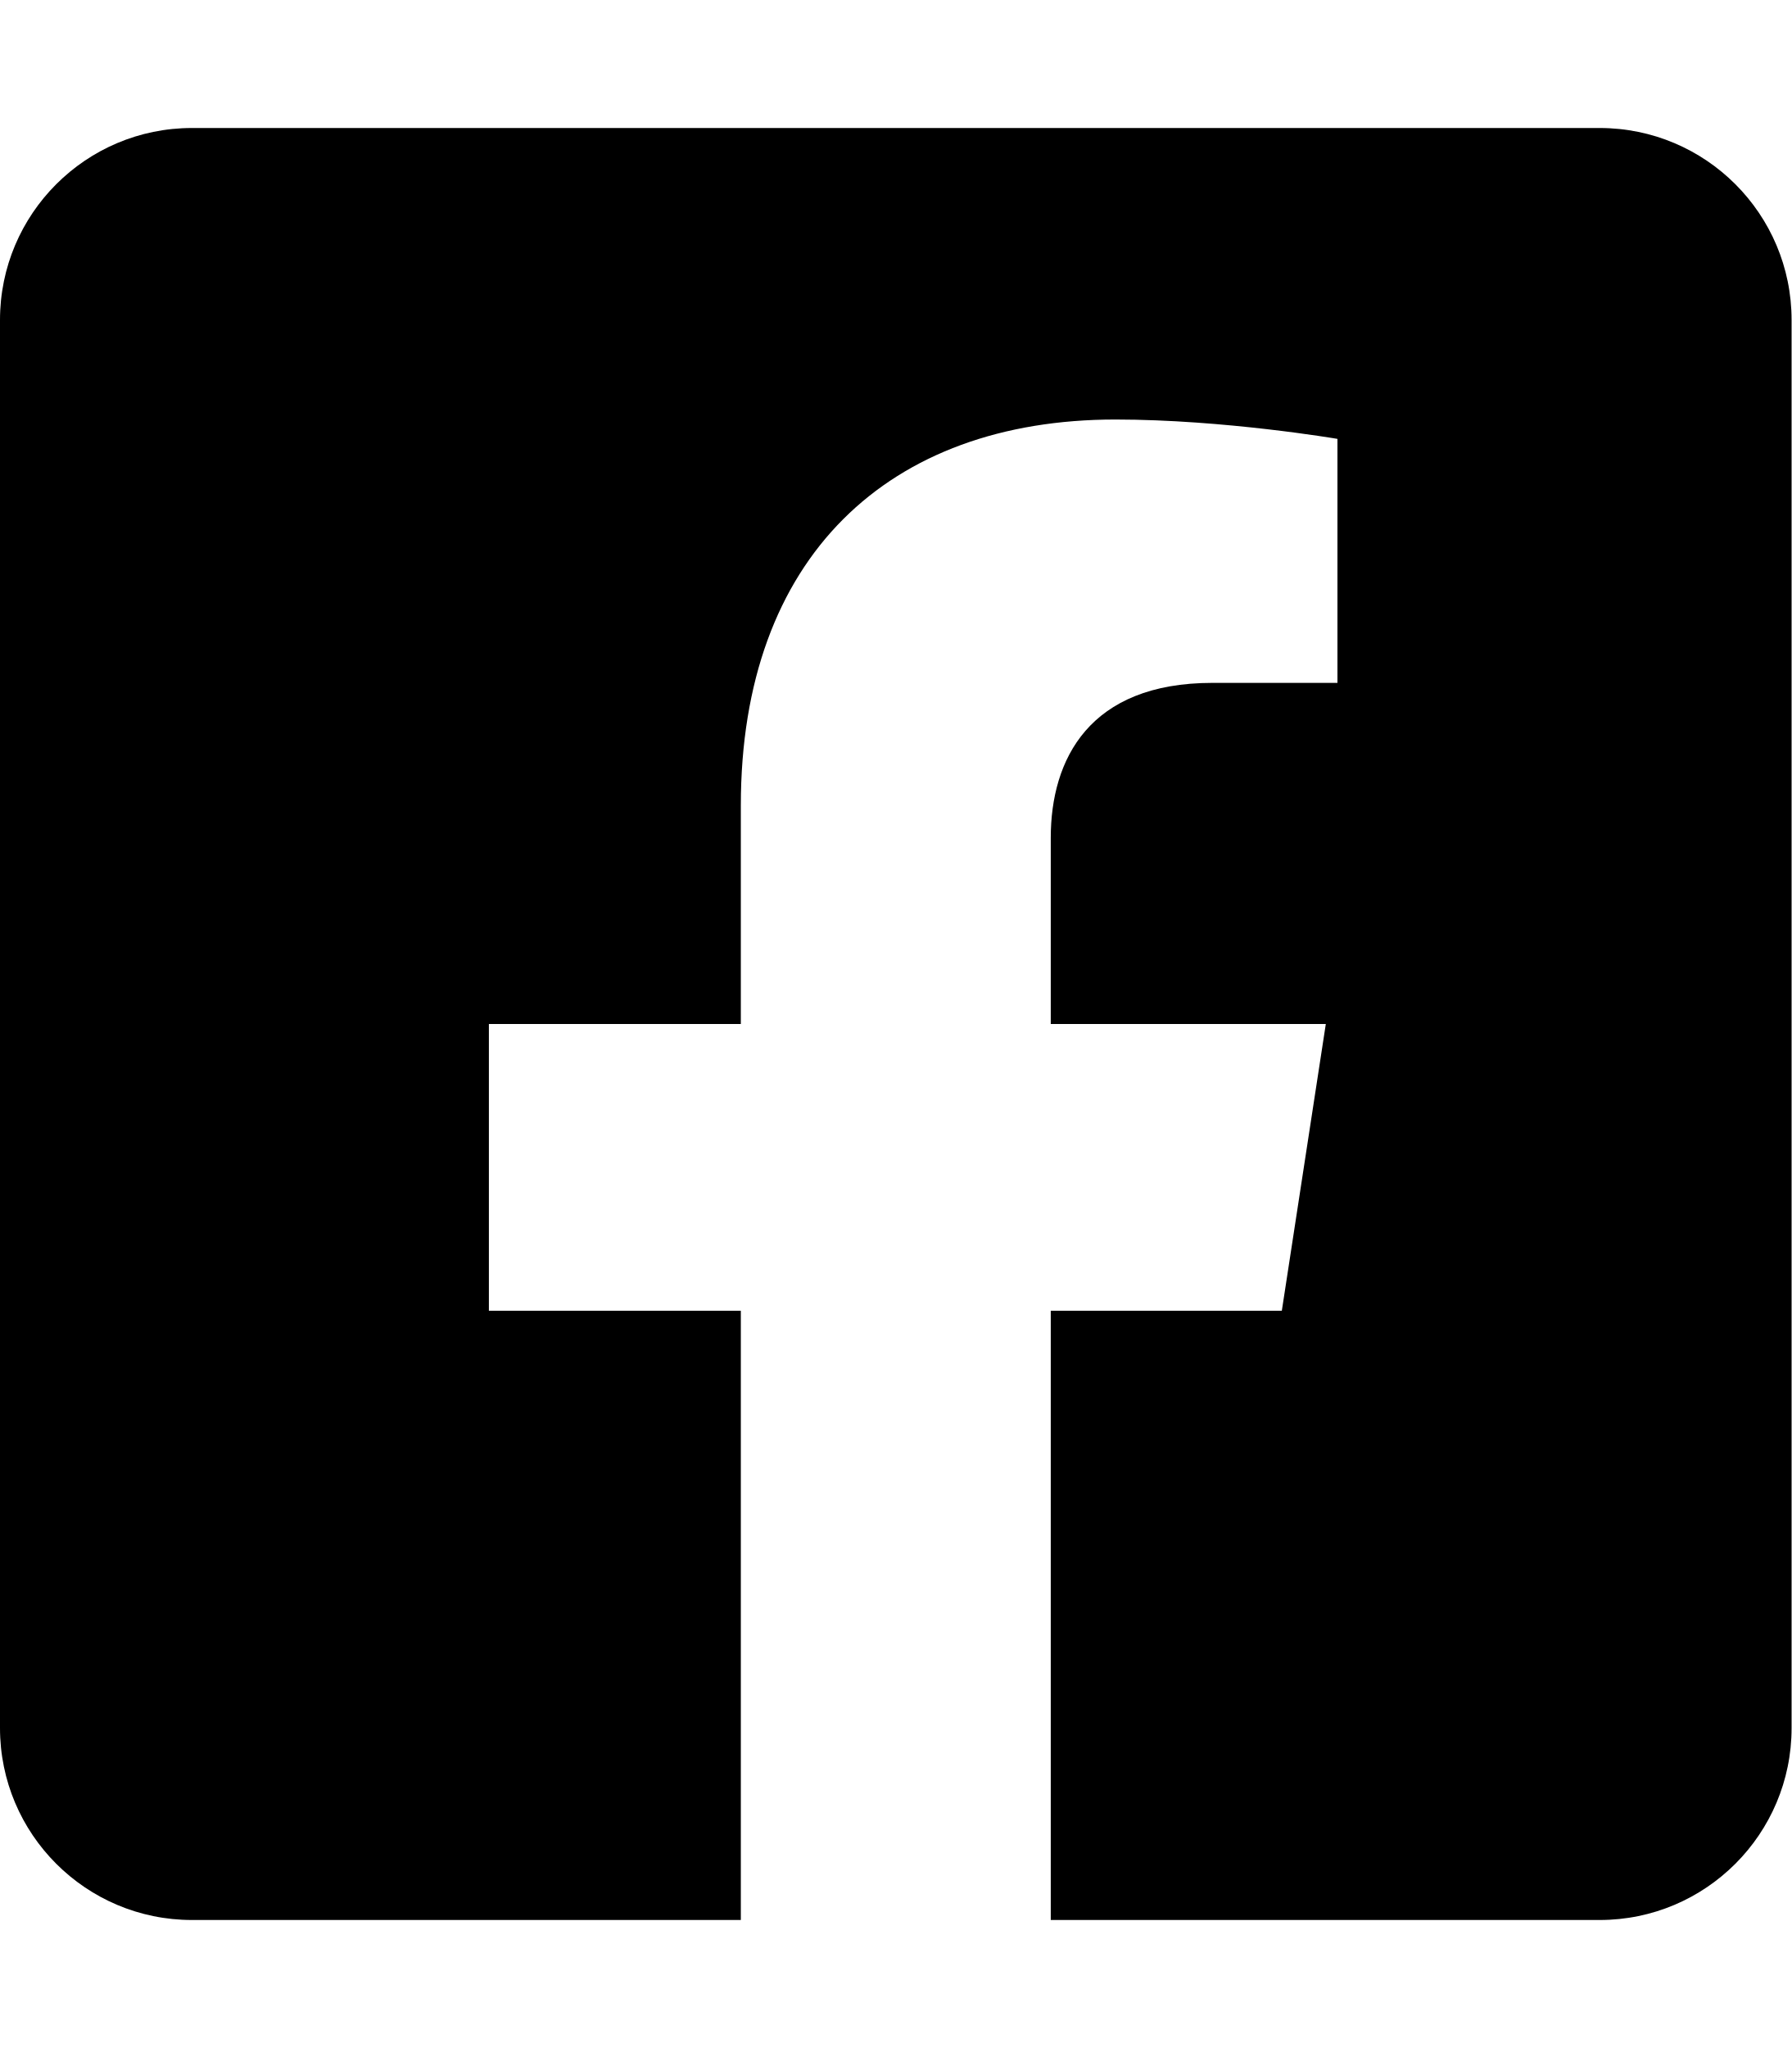
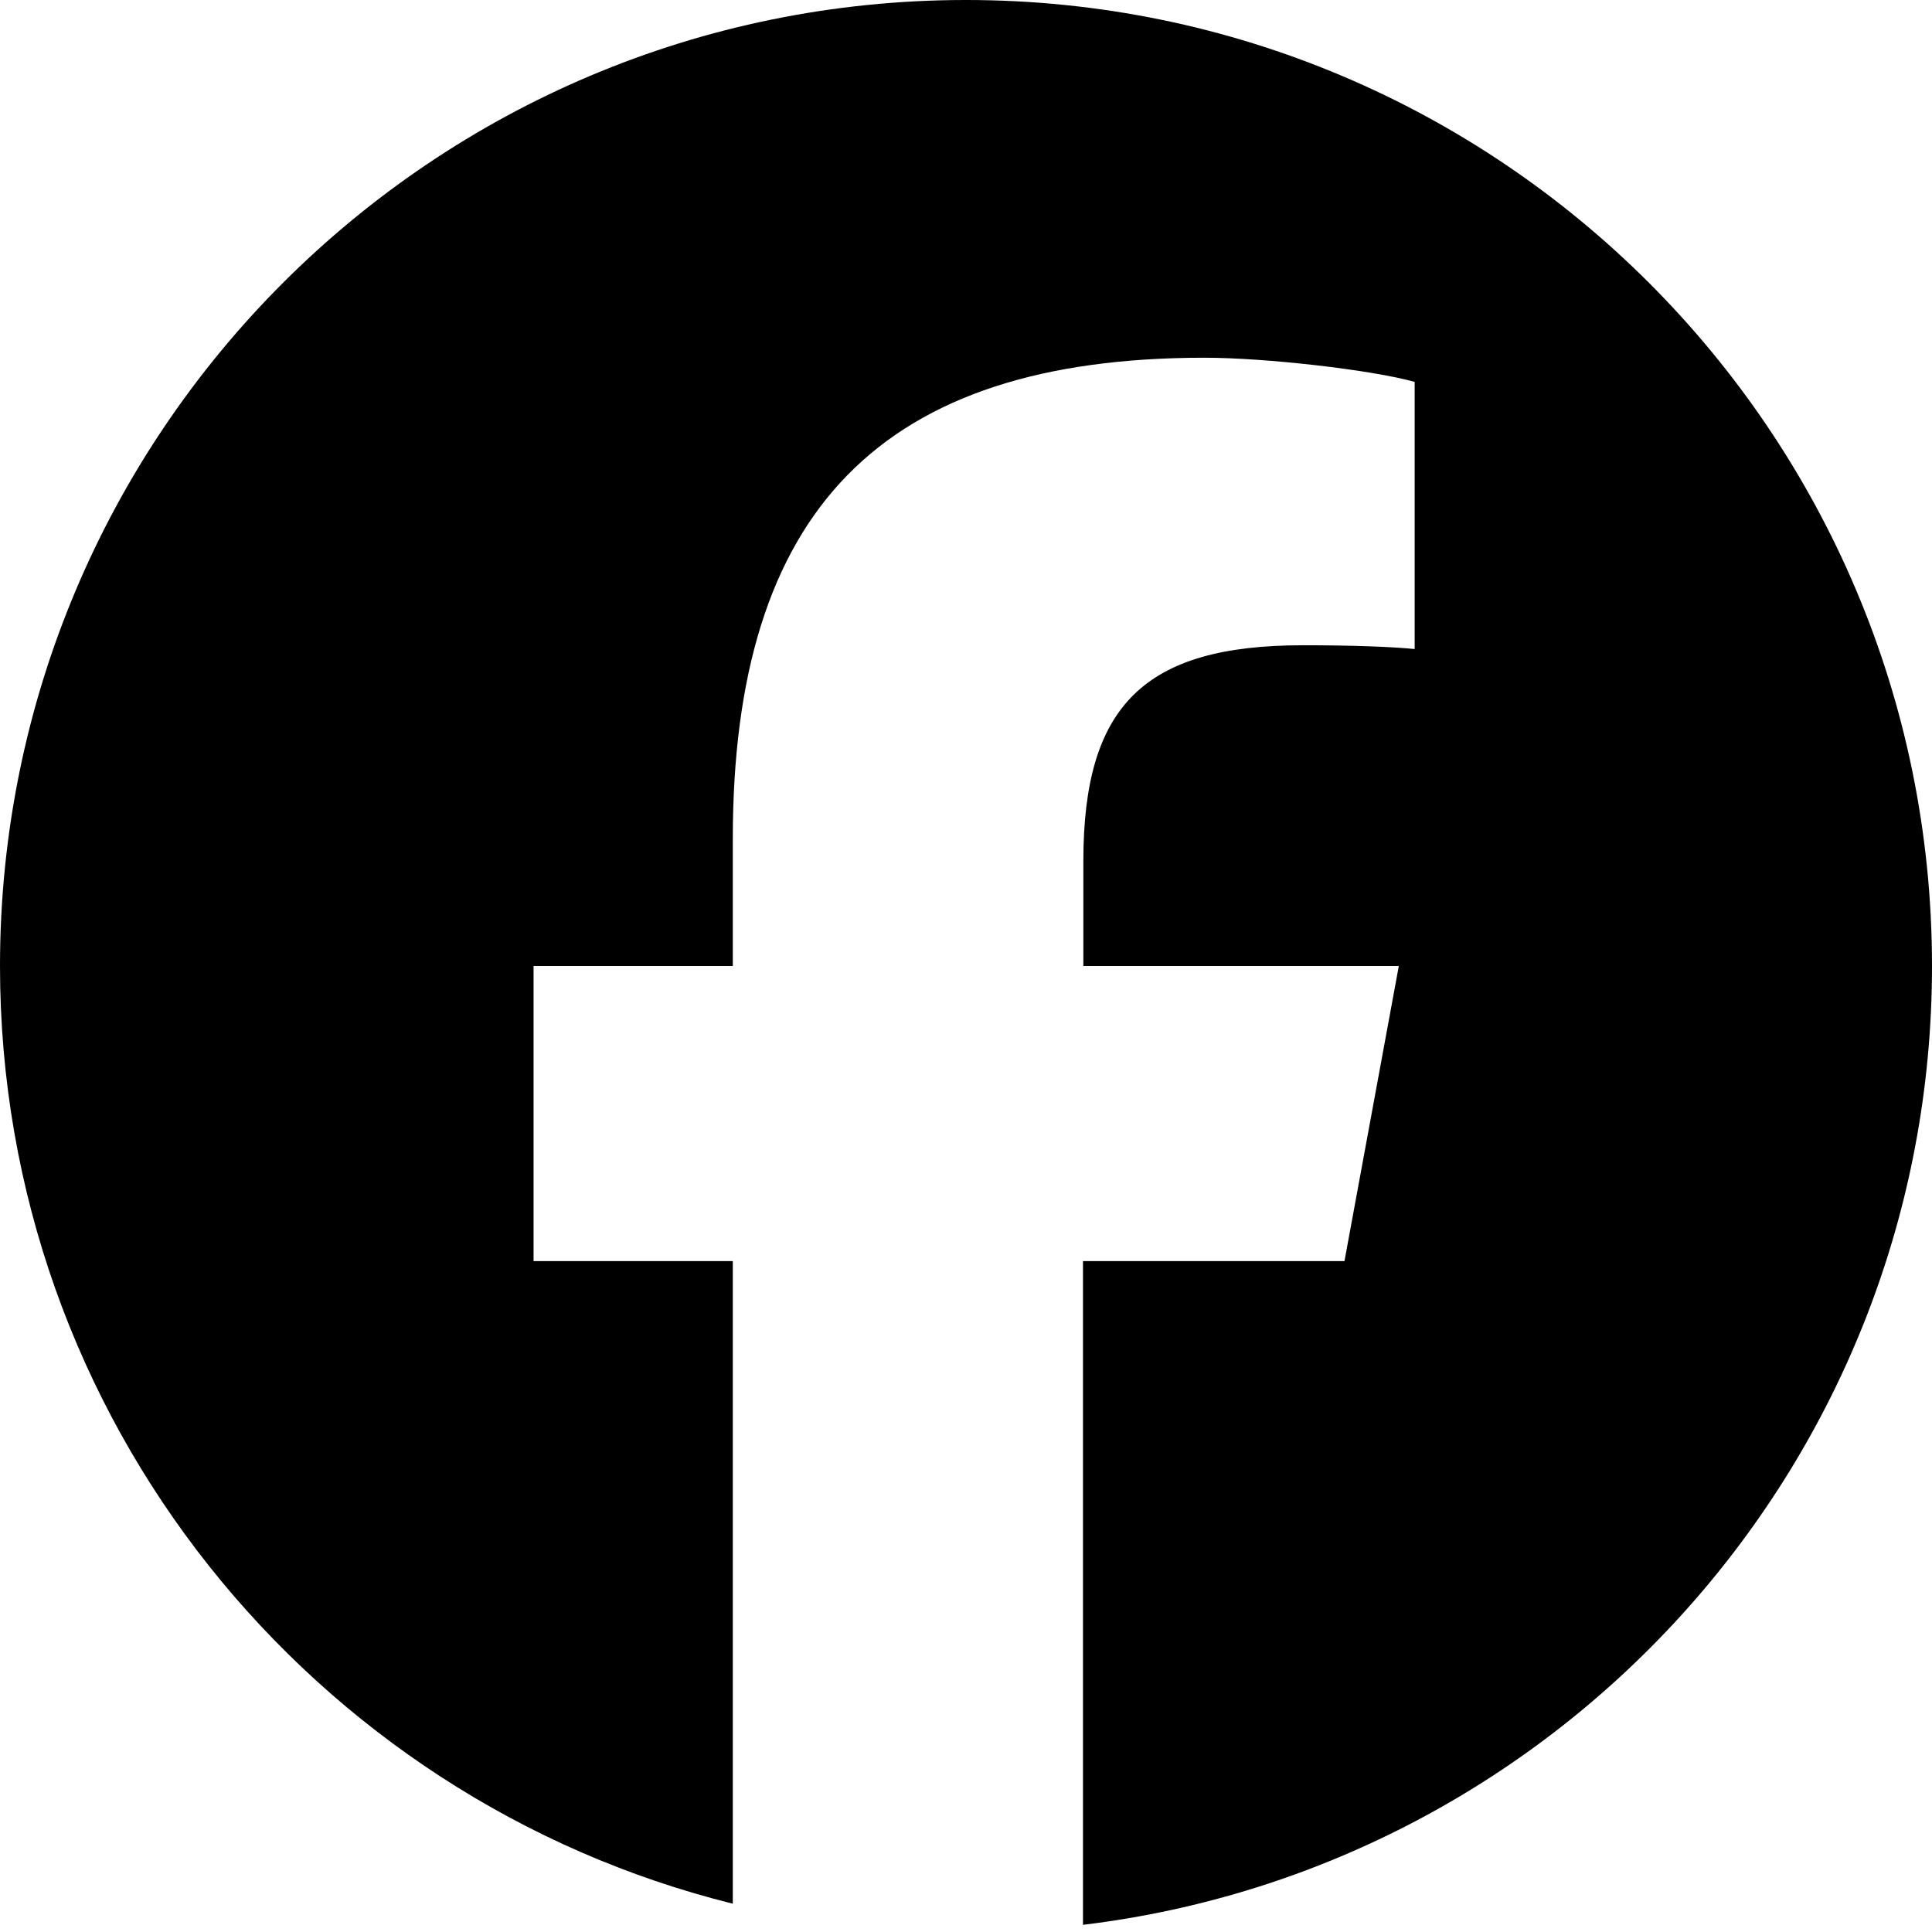
- <svg xmlns="http://www.w3.org/2000/svg" viewBox="0 0 448 512">
-   <path d="M400 32H48A48 48 0 0 0 0 80v352a48 48 0 0 0 48 48h137.25V327.69h-63V256h63v-54.64c0-62.15 37-96.48 93.67-96.48 27.14 0 55.52 4.84 55.52 4.84v61h-31.27c-30.81 0-40.42 19.12-40.42 38.73V256h68.78l-11 71.69h-57.78V480H400a48 48 0 0 0 48-48V80a48 48 0 0 0-48-48z" />
+ <svg xmlns="http://www.w3.org/2000/svg" viewBox="0 0 512 512">
+   <path d="M512 256C512 114.6 397.4 0 256 0S0 114.6 0 256C0 376 82.7 476.8 194.2 504.5V334.2H141.4V256h52.8V222.3c0-87.1 39.4-127.5 125-127.5c16.2 0 44.2 3.2 55.7 6.4V172c-6-.6-16.5-1-29.6-1c-42 0-58.2 15.9-58.2 57.2V256h83.6l-14.4 78.2H287V510.1C413.8 494.8 512 386.9 512 256h0z" />
</svg>
